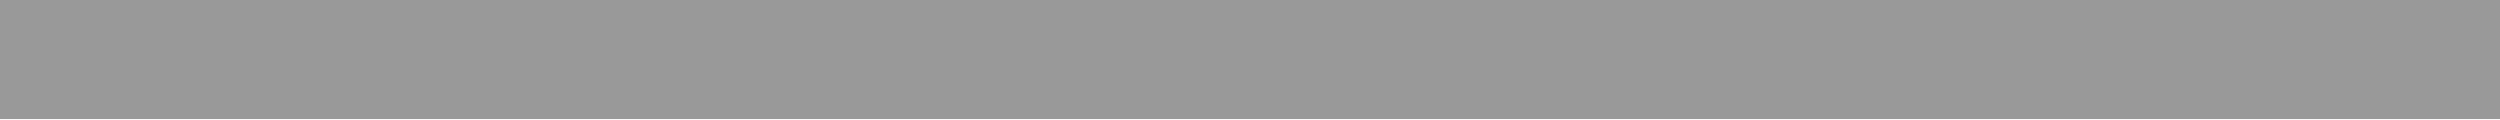
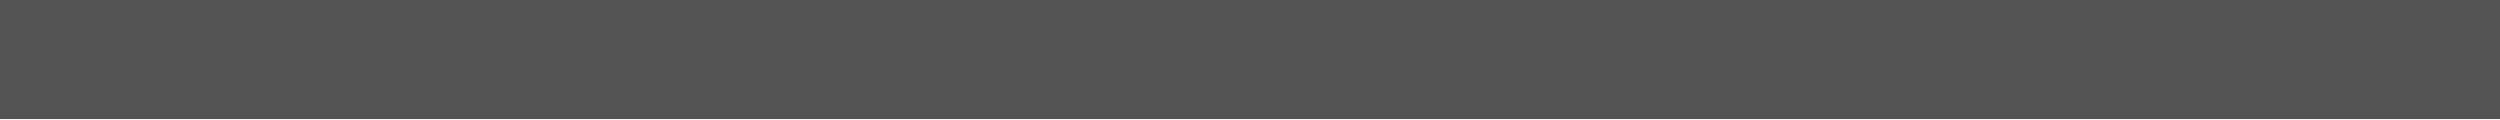
<svg xmlns="http://www.w3.org/2000/svg" width="21" height="1" id="svg2" version="1.1">
  <defs id="defs4" />
  <g id="layer1" transform="translate(0,-9)">
    <rect style="opacity:0.12;fill:#000000;fill-opacity:1;stroke:none" id="rect3796" width="21" height="1" x="0" y="-7" transform="scale(1,-1)" />
-     <rect style="fill:#000000;fill-opacity:1;stroke:none;opacity:0.4" id="rect2986" width="21" height="1" x="0" y="-10" transform="scale(1,-1)" />
+     <rect style="fill:#545454;fill-opacity:1;stroke:none" id="rect2986" width="21" height="1" x="0" y="-10" transform="scale(1,-1)" />
  </g>
</svg>
